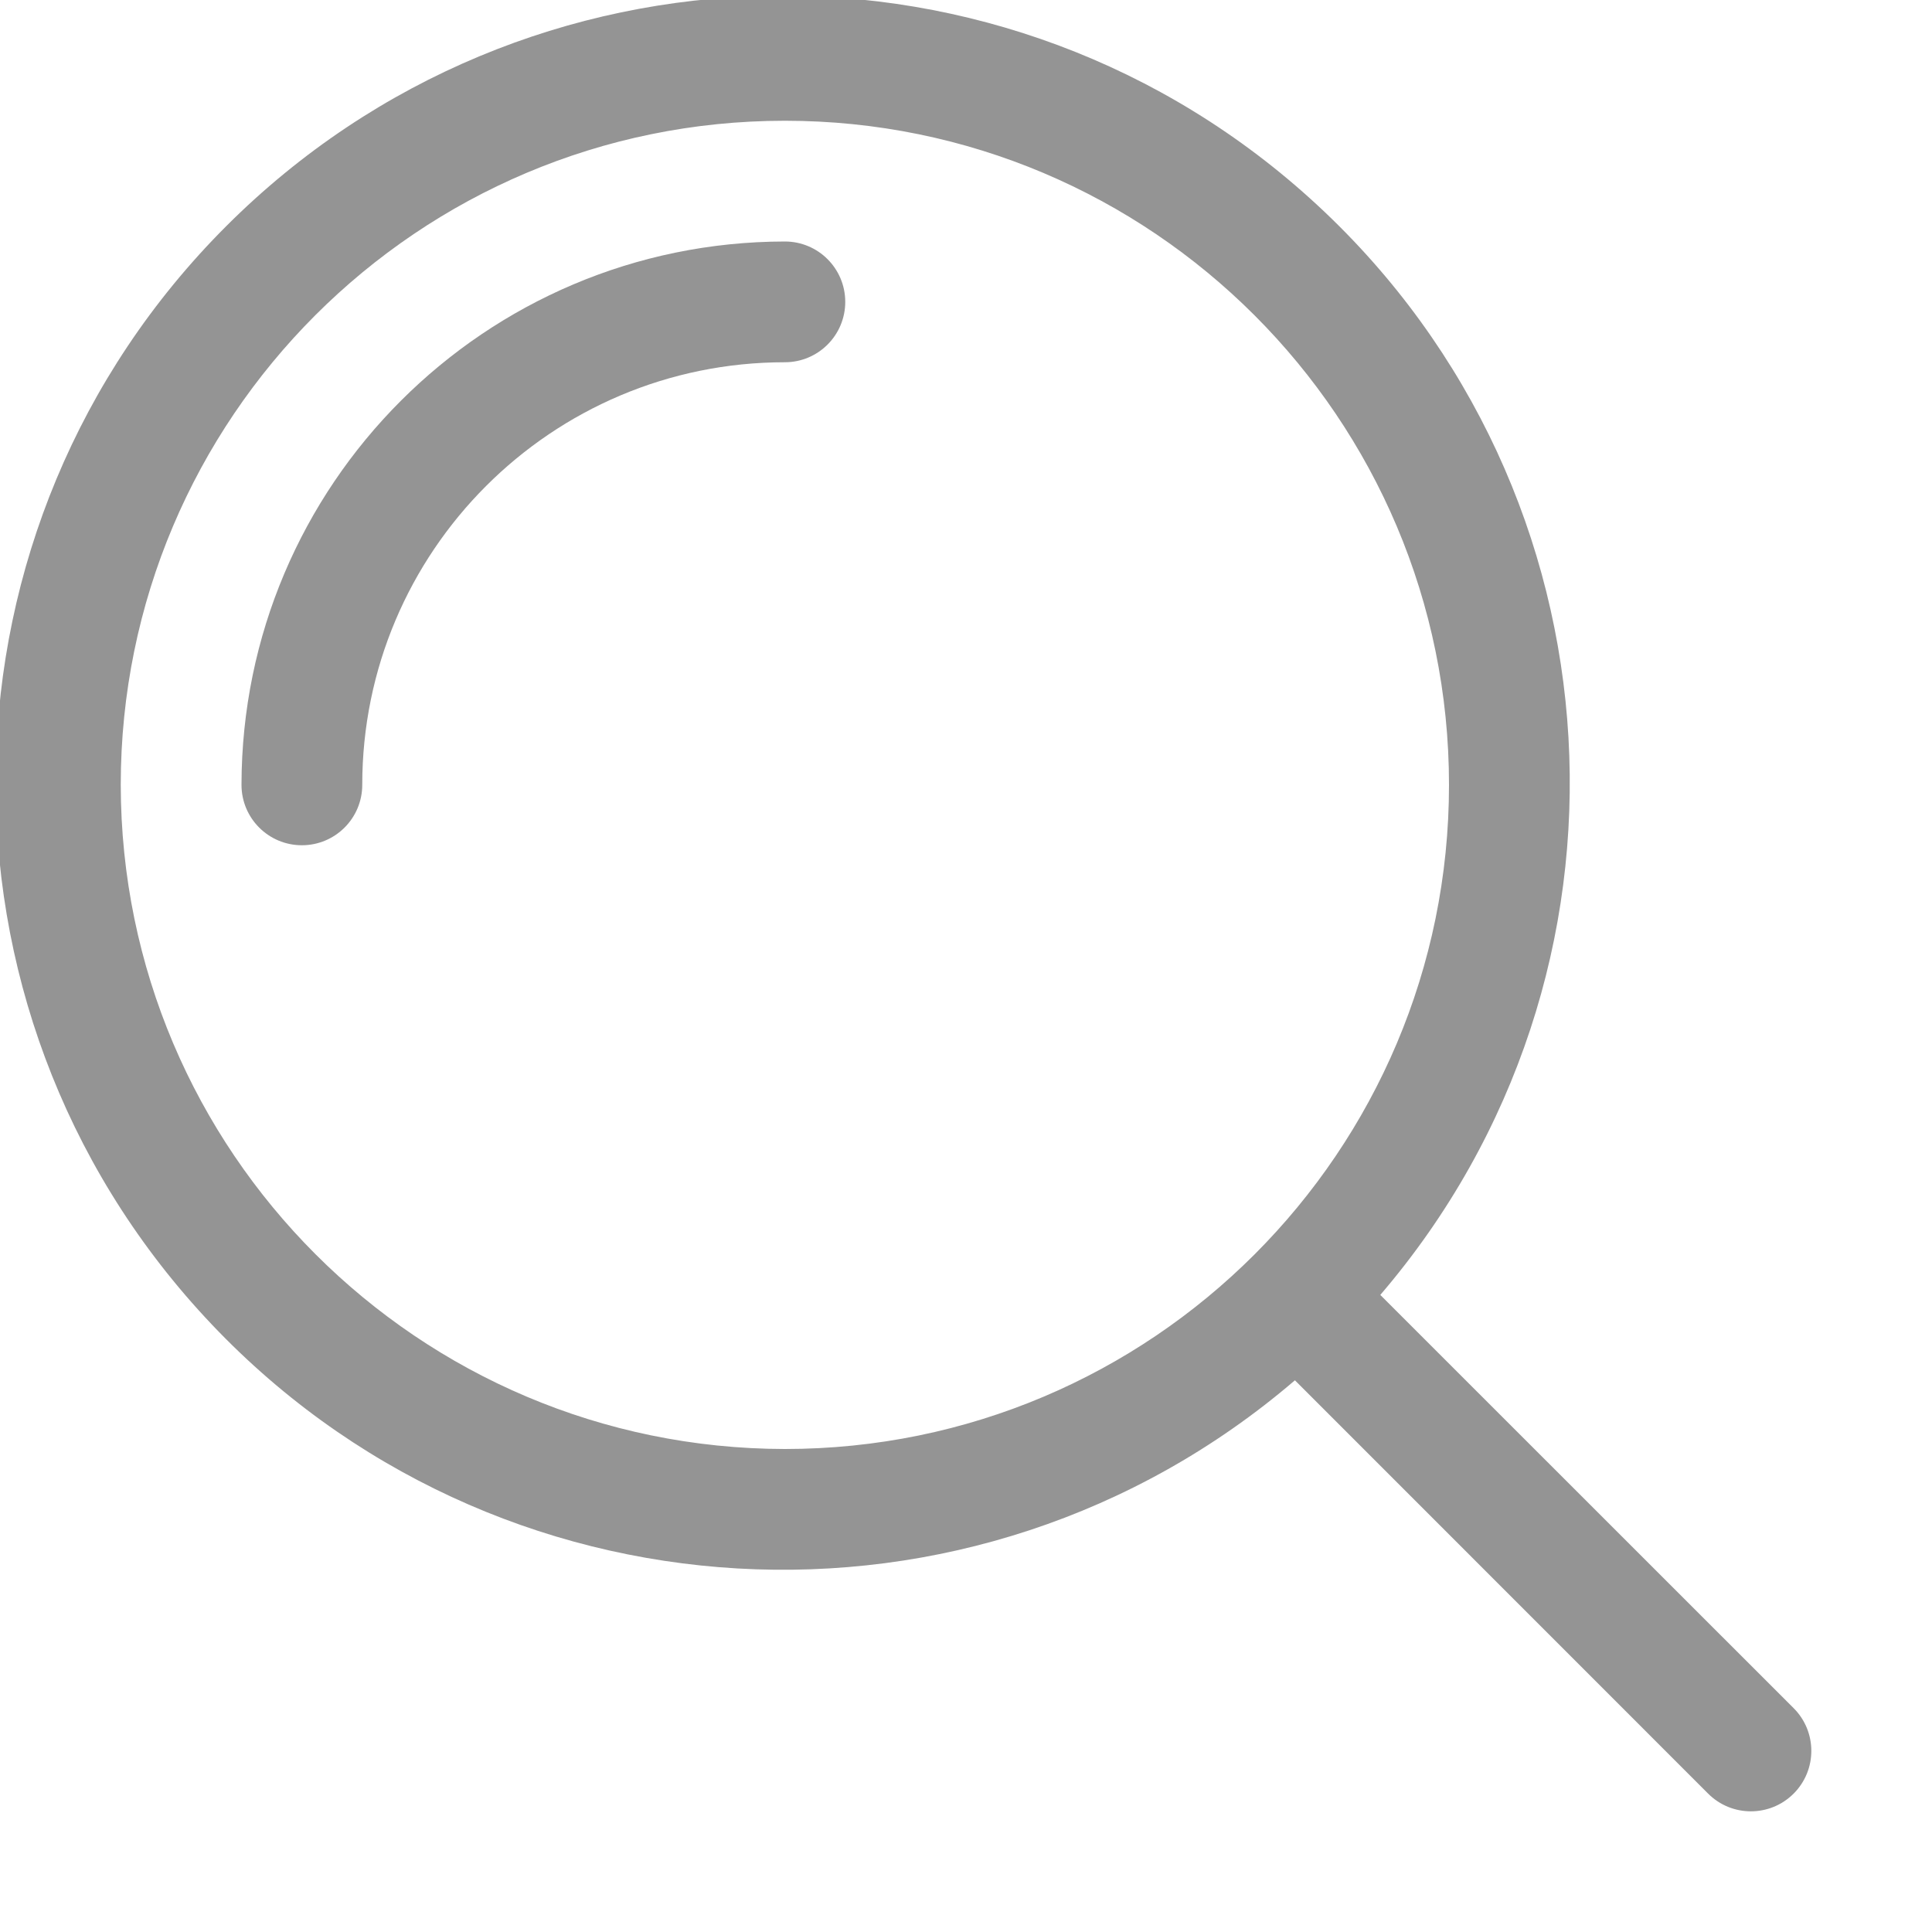
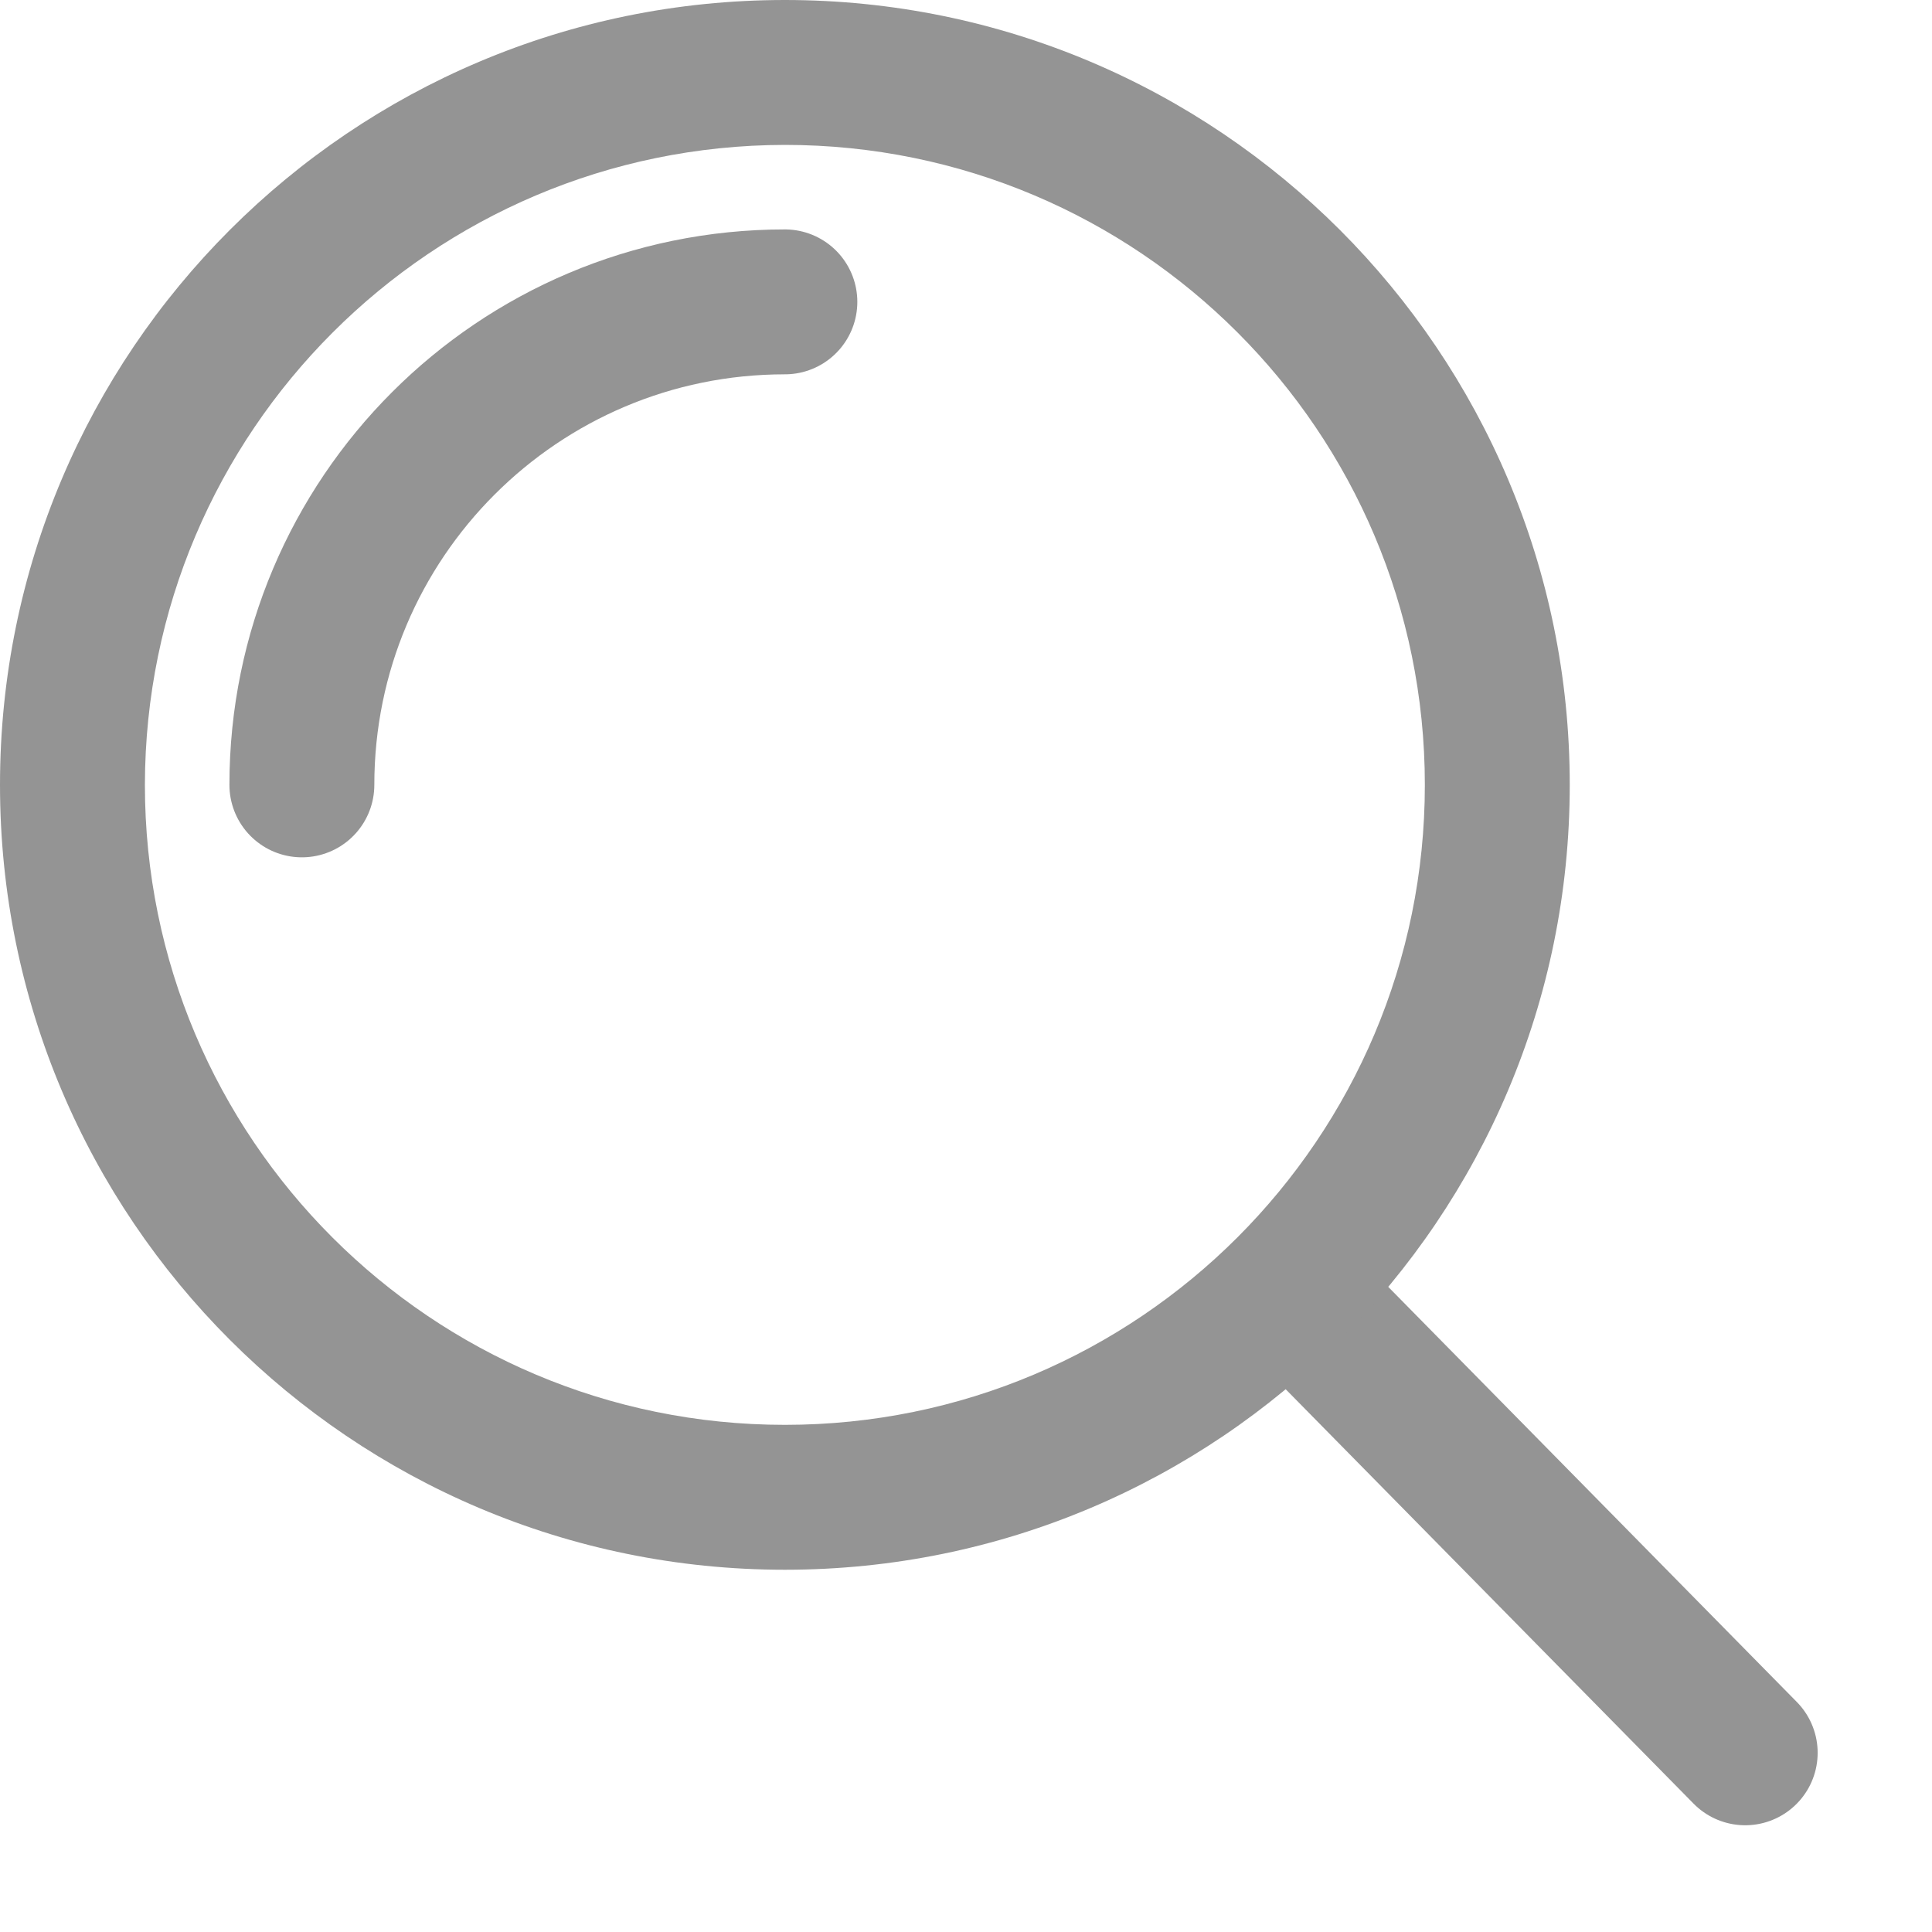
<svg xmlns="http://www.w3.org/2000/svg" width="16" height="16" viewBox="0 0 16 16">
-   <g style="opacity:1">
-     <path d="M6.5,2A4.505,4.505,0,0,0,2,6.5a.5.5,0,0,0,1,0A3.5,3.5,0,0,1,6.5,3a.5.5,0,0,0,0-1Z" style="fill:#949494;opacity:1" />
-     <path d="M14.854,14.146l-3.423-3.422a6.518,6.518,0,1,0-.707.707l3.422,3.423a.5.5,0,0,0,.708-.708ZM1,6.5A5.5,5.5,0,1,1,6.5,12,5.507,5.507,0,0,1,1,6.5Z" style="fill:#949494;opacity:1" />
-   </g>
+   <line x1="14.453" y1="14.516" x2="10.756" y2="10.76" style="fill:none;stroke:#949494;stroke-linecap:round;stroke-linejoin:round;stroke-width:1.2px" />
+   <path d="M6.5,1.2A5.3,5.3,0,1,1,1.2,6.5,5.307,5.307,0,0,1,6.5,1.2M6.5,0A6.5,6.5,0,1,0,13,6.5,6.5,6.5,0,0,0,6.5,0Z" style="fill:#949494" />
+   <path d="M2.5,6.5a4,4,0,0,1,4-4" style="fill:none;stroke:#949494;stroke-linecap:round;stroke-linejoin:round;stroke-width:1.2px" />
</svg>
